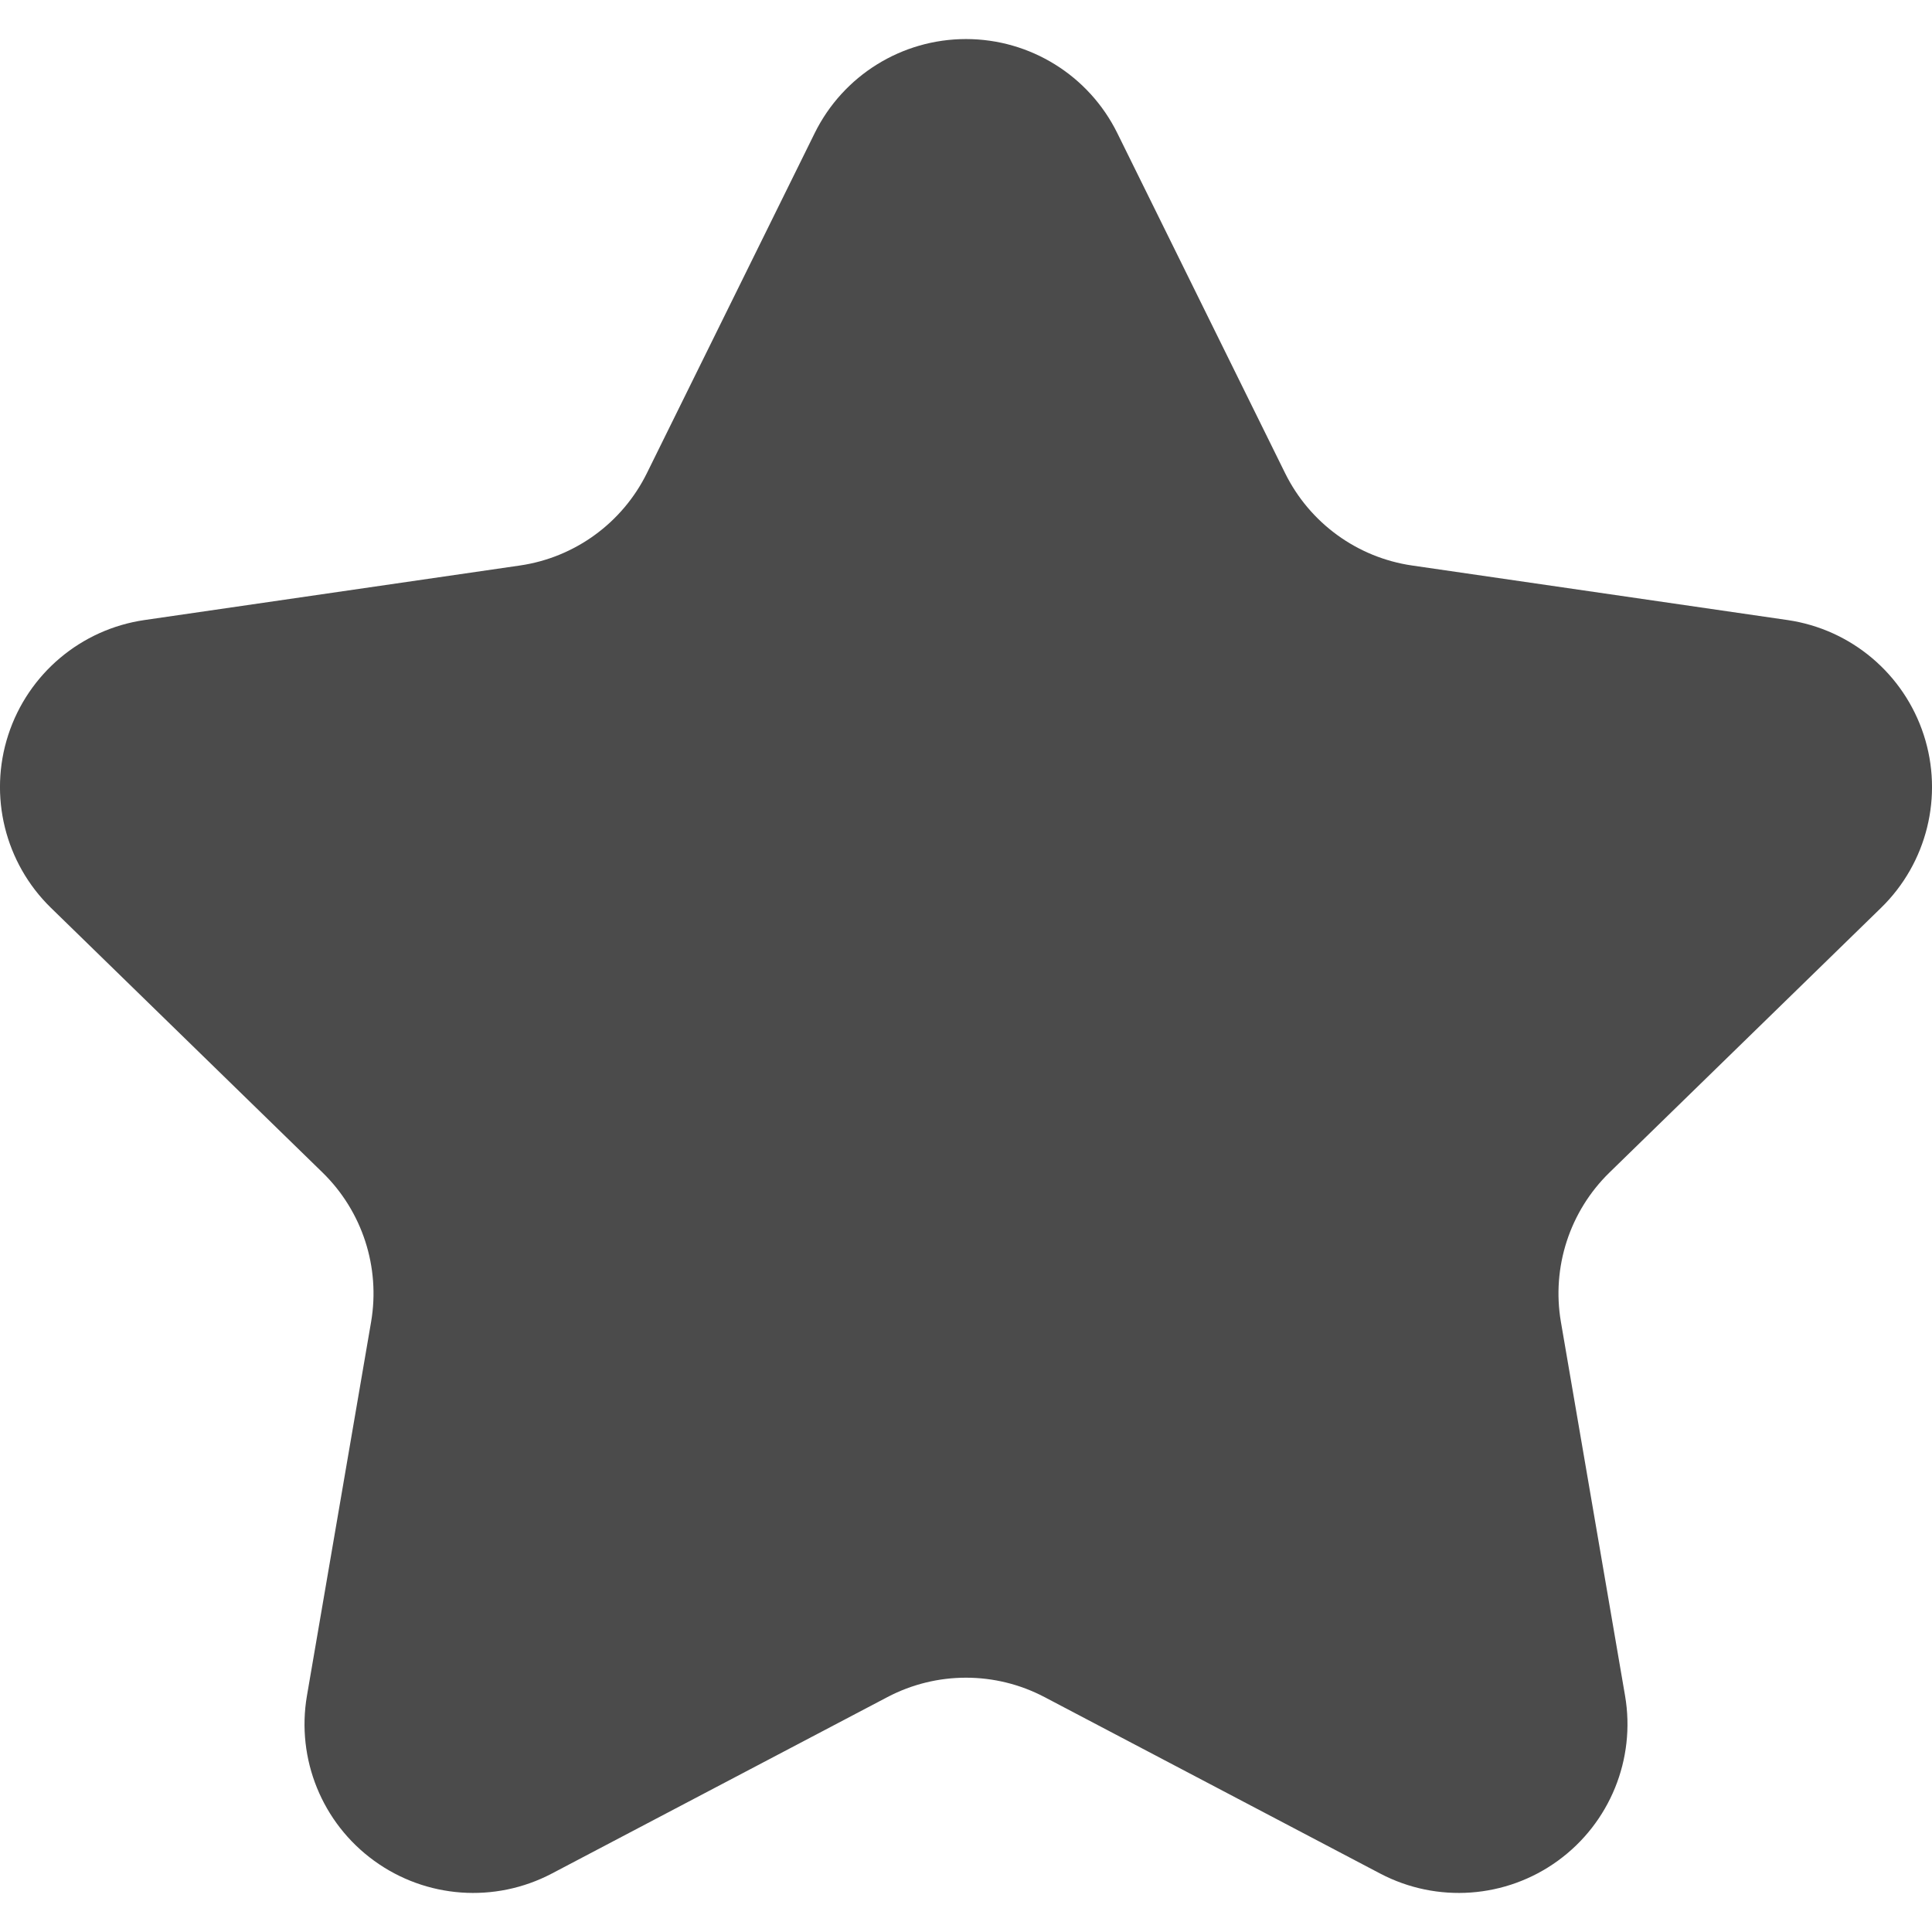
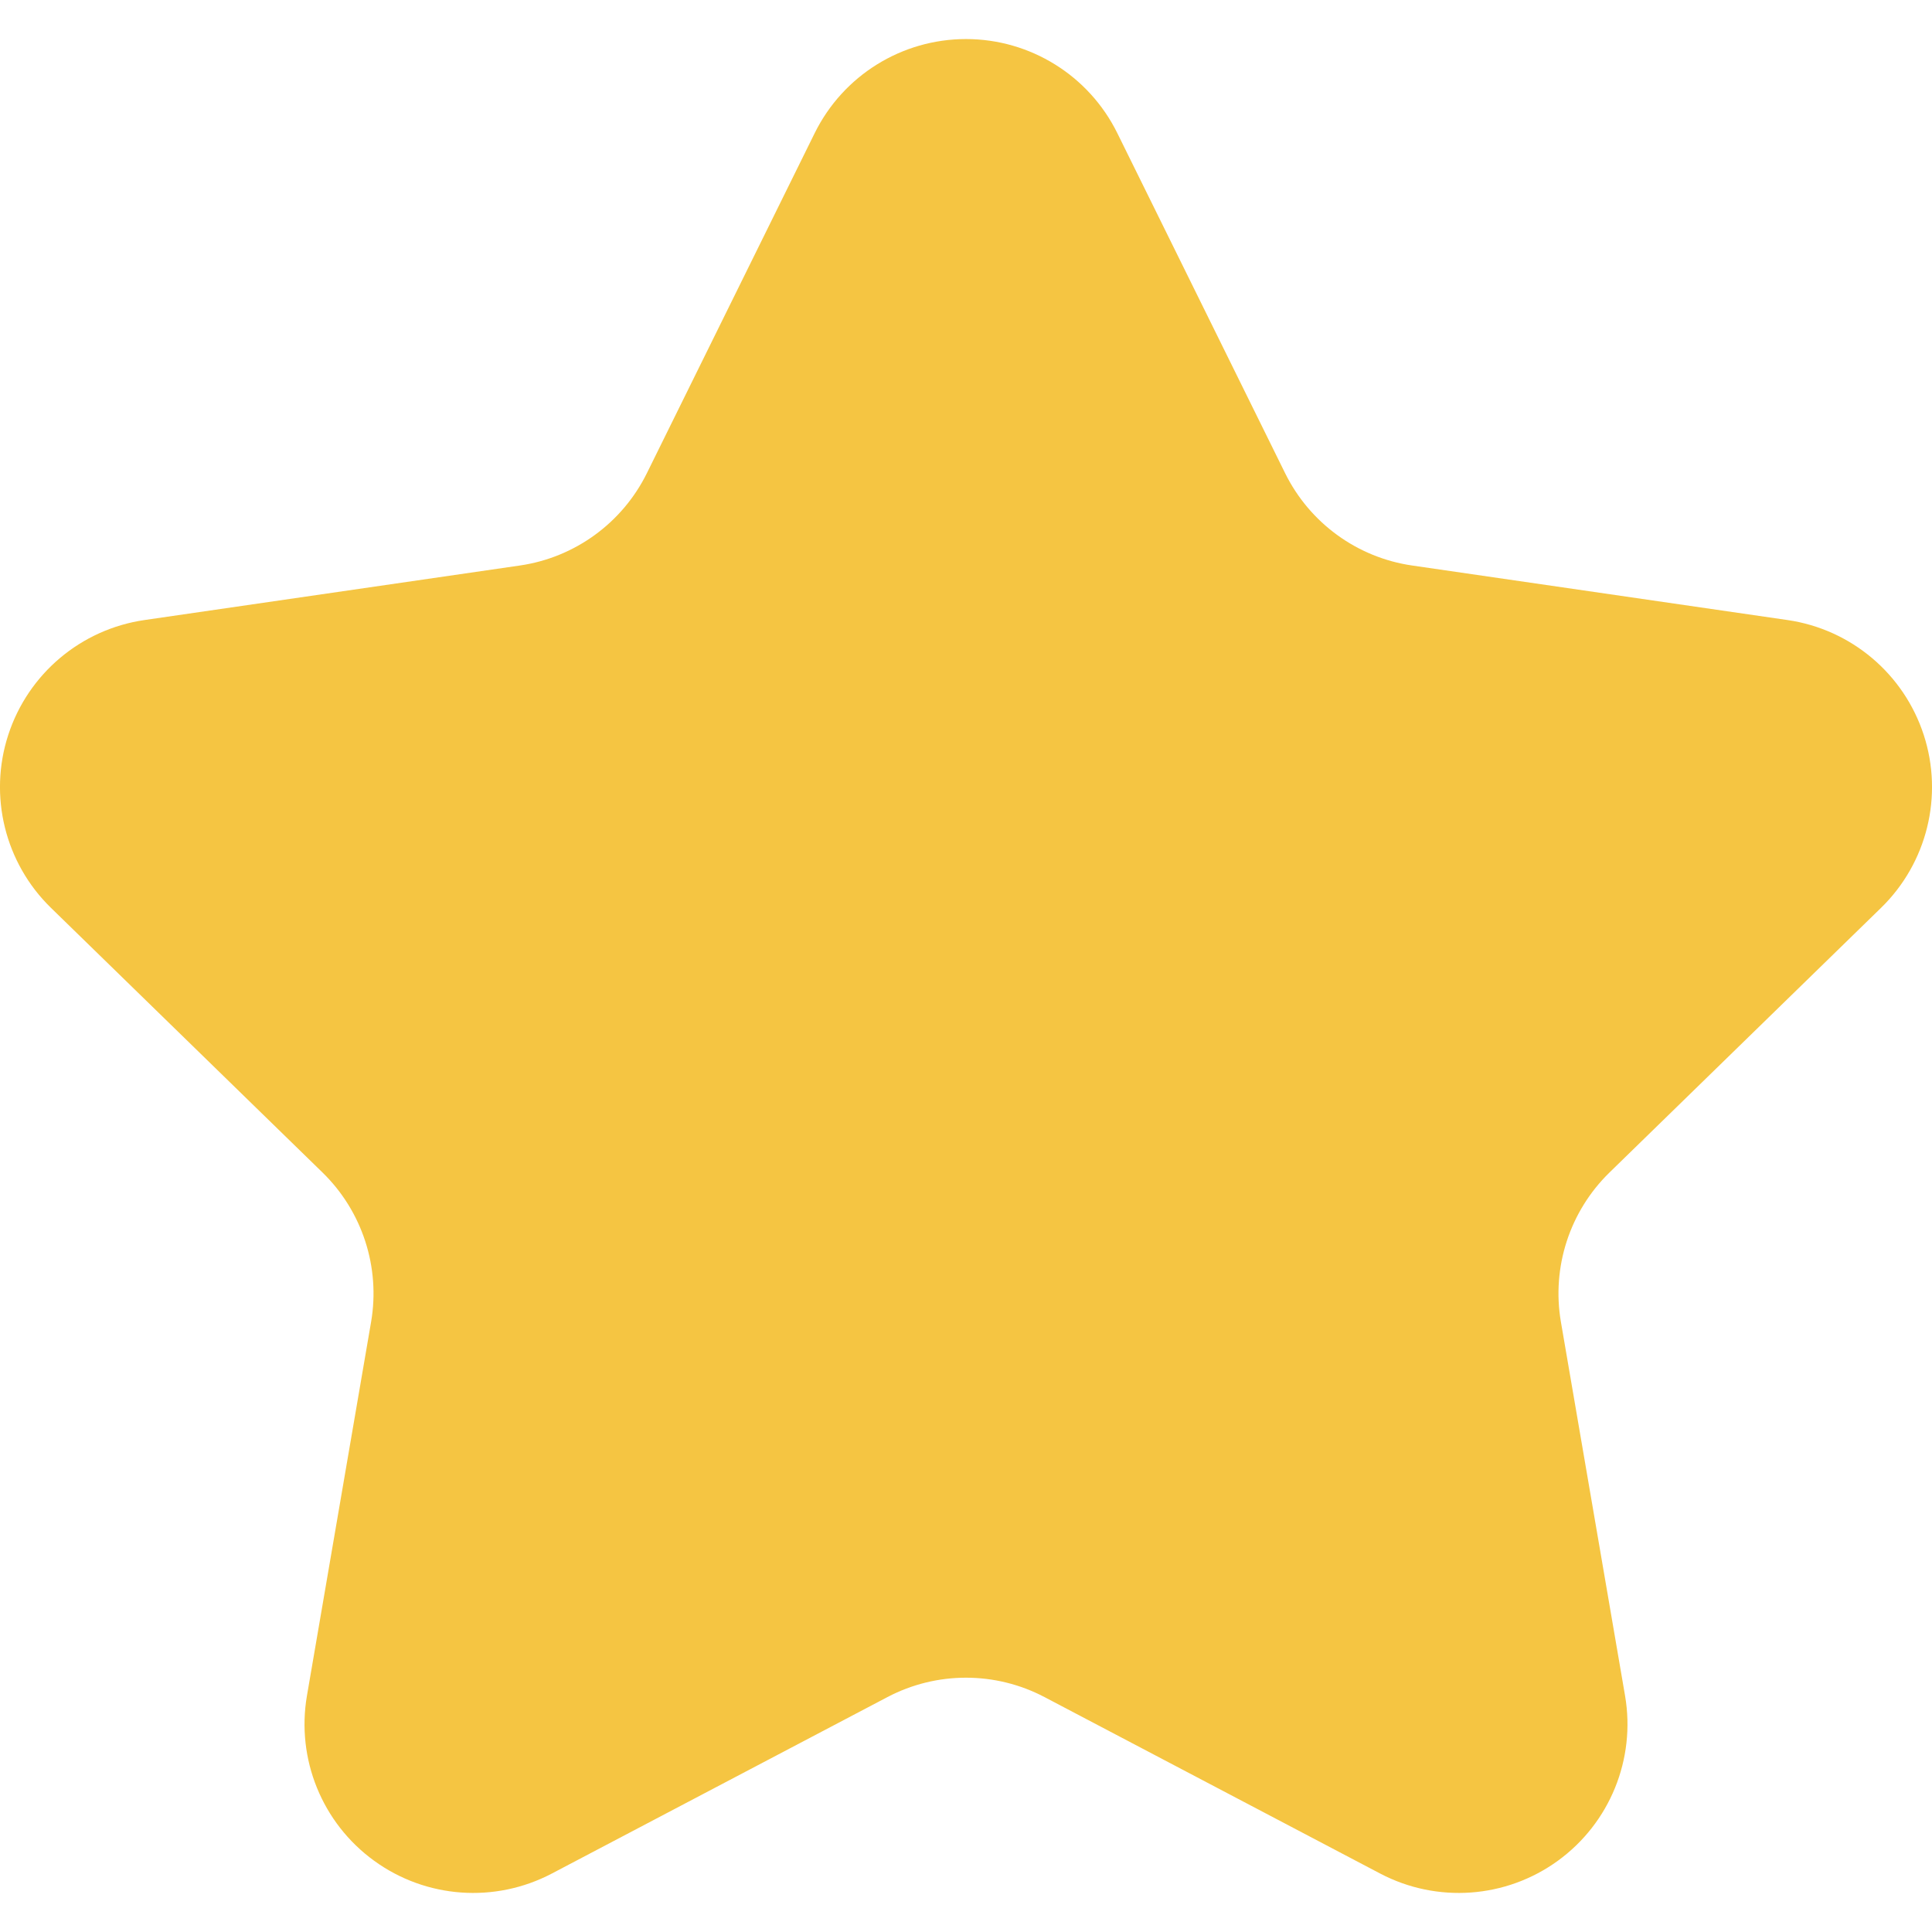
<svg xmlns="http://www.w3.org/2000/svg" version="1.1" id="_x32_" x="0px" y="0px" width="512px" height="512px" viewBox="0 0 512 512" style="width: 256px; height: 256px; opacity: 1;" xml:space="preserve">
  <style type="text/css">

- 	.st0{fill:#4B4B4B;}
+ 	.st0{fill:#f5c542;}

</style>
  <g>
-     <path class="st0" d="M215.906,35.272C223.438,20.006,238.984,10.35,256,10.35s32.563,9.656,40.094,24.922l44.484,90.141   c6.516,13.188,19.094,22.344,33.656,24.453l99.484,14.453c16.844,2.453,30.828,14.25,36.094,30.438   c5.266,16.172,0.875,33.953-11.313,45.828l-71.984,70.156c-10.531,10.281-15.344,25.078-12.859,39.578l17,99.062   c2.875,16.781-4.031,33.734-17.797,43.734s-32.016,11.313-47.078,3.406l-88.984-46.781c-13.016-6.844-28.578-6.844-41.609,0   l-88.969,46.781c-15.063,7.906-33.313,6.594-47.078-3.406c-13.781-10-20.672-26.953-17.797-43.734l17-99.062   c2.484-14.5-2.328-29.297-12.859-39.578L13.5,240.584C1.313,228.709-3.078,210.928,2.188,194.756   c5.266-16.188,19.25-27.984,36.094-30.438l99.484-14.453c14.547-2.109,27.141-11.266,33.656-24.453L215.906,35.272z" style="fill: rgb(75, 75, 75);" />
+     <path class="st0" d="M215.906,35.272C223.438,20.006,238.984,10.35,256,10.35s32.563,9.656,40.094,24.922l44.484,90.141   c6.516,13.188,19.094,22.344,33.656,24.453l99.484,14.453c16.844,2.453,30.828,14.25,36.094,30.438   c5.266,16.172,0.875,33.953-11.313,45.828l-71.984,70.156c-10.531,10.281-15.344,25.078-12.859,39.578l17,99.062   c2.875,16.781-4.031,33.734-17.797,43.734s-32.016,11.313-47.078,3.406l-88.984-46.781c-13.016-6.844-28.578-6.844-41.609,0   l-88.969,46.781c-15.063,7.906-33.313,6.594-47.078-3.406c-13.781-10-20.672-26.953-17.797-43.734l17-99.062   c2.484-14.5-2.328-29.297-12.859-39.578L13.5,240.584C1.313,228.709-3.078,210.928,2.188,194.756   c5.266-16.188,19.25-27.984,36.094-30.438l99.484-14.453c14.547-2.109,27.141-11.266,33.656-24.453L215.906,35.272z" style="fill: #f5c542;" />
  </g>
</svg>
